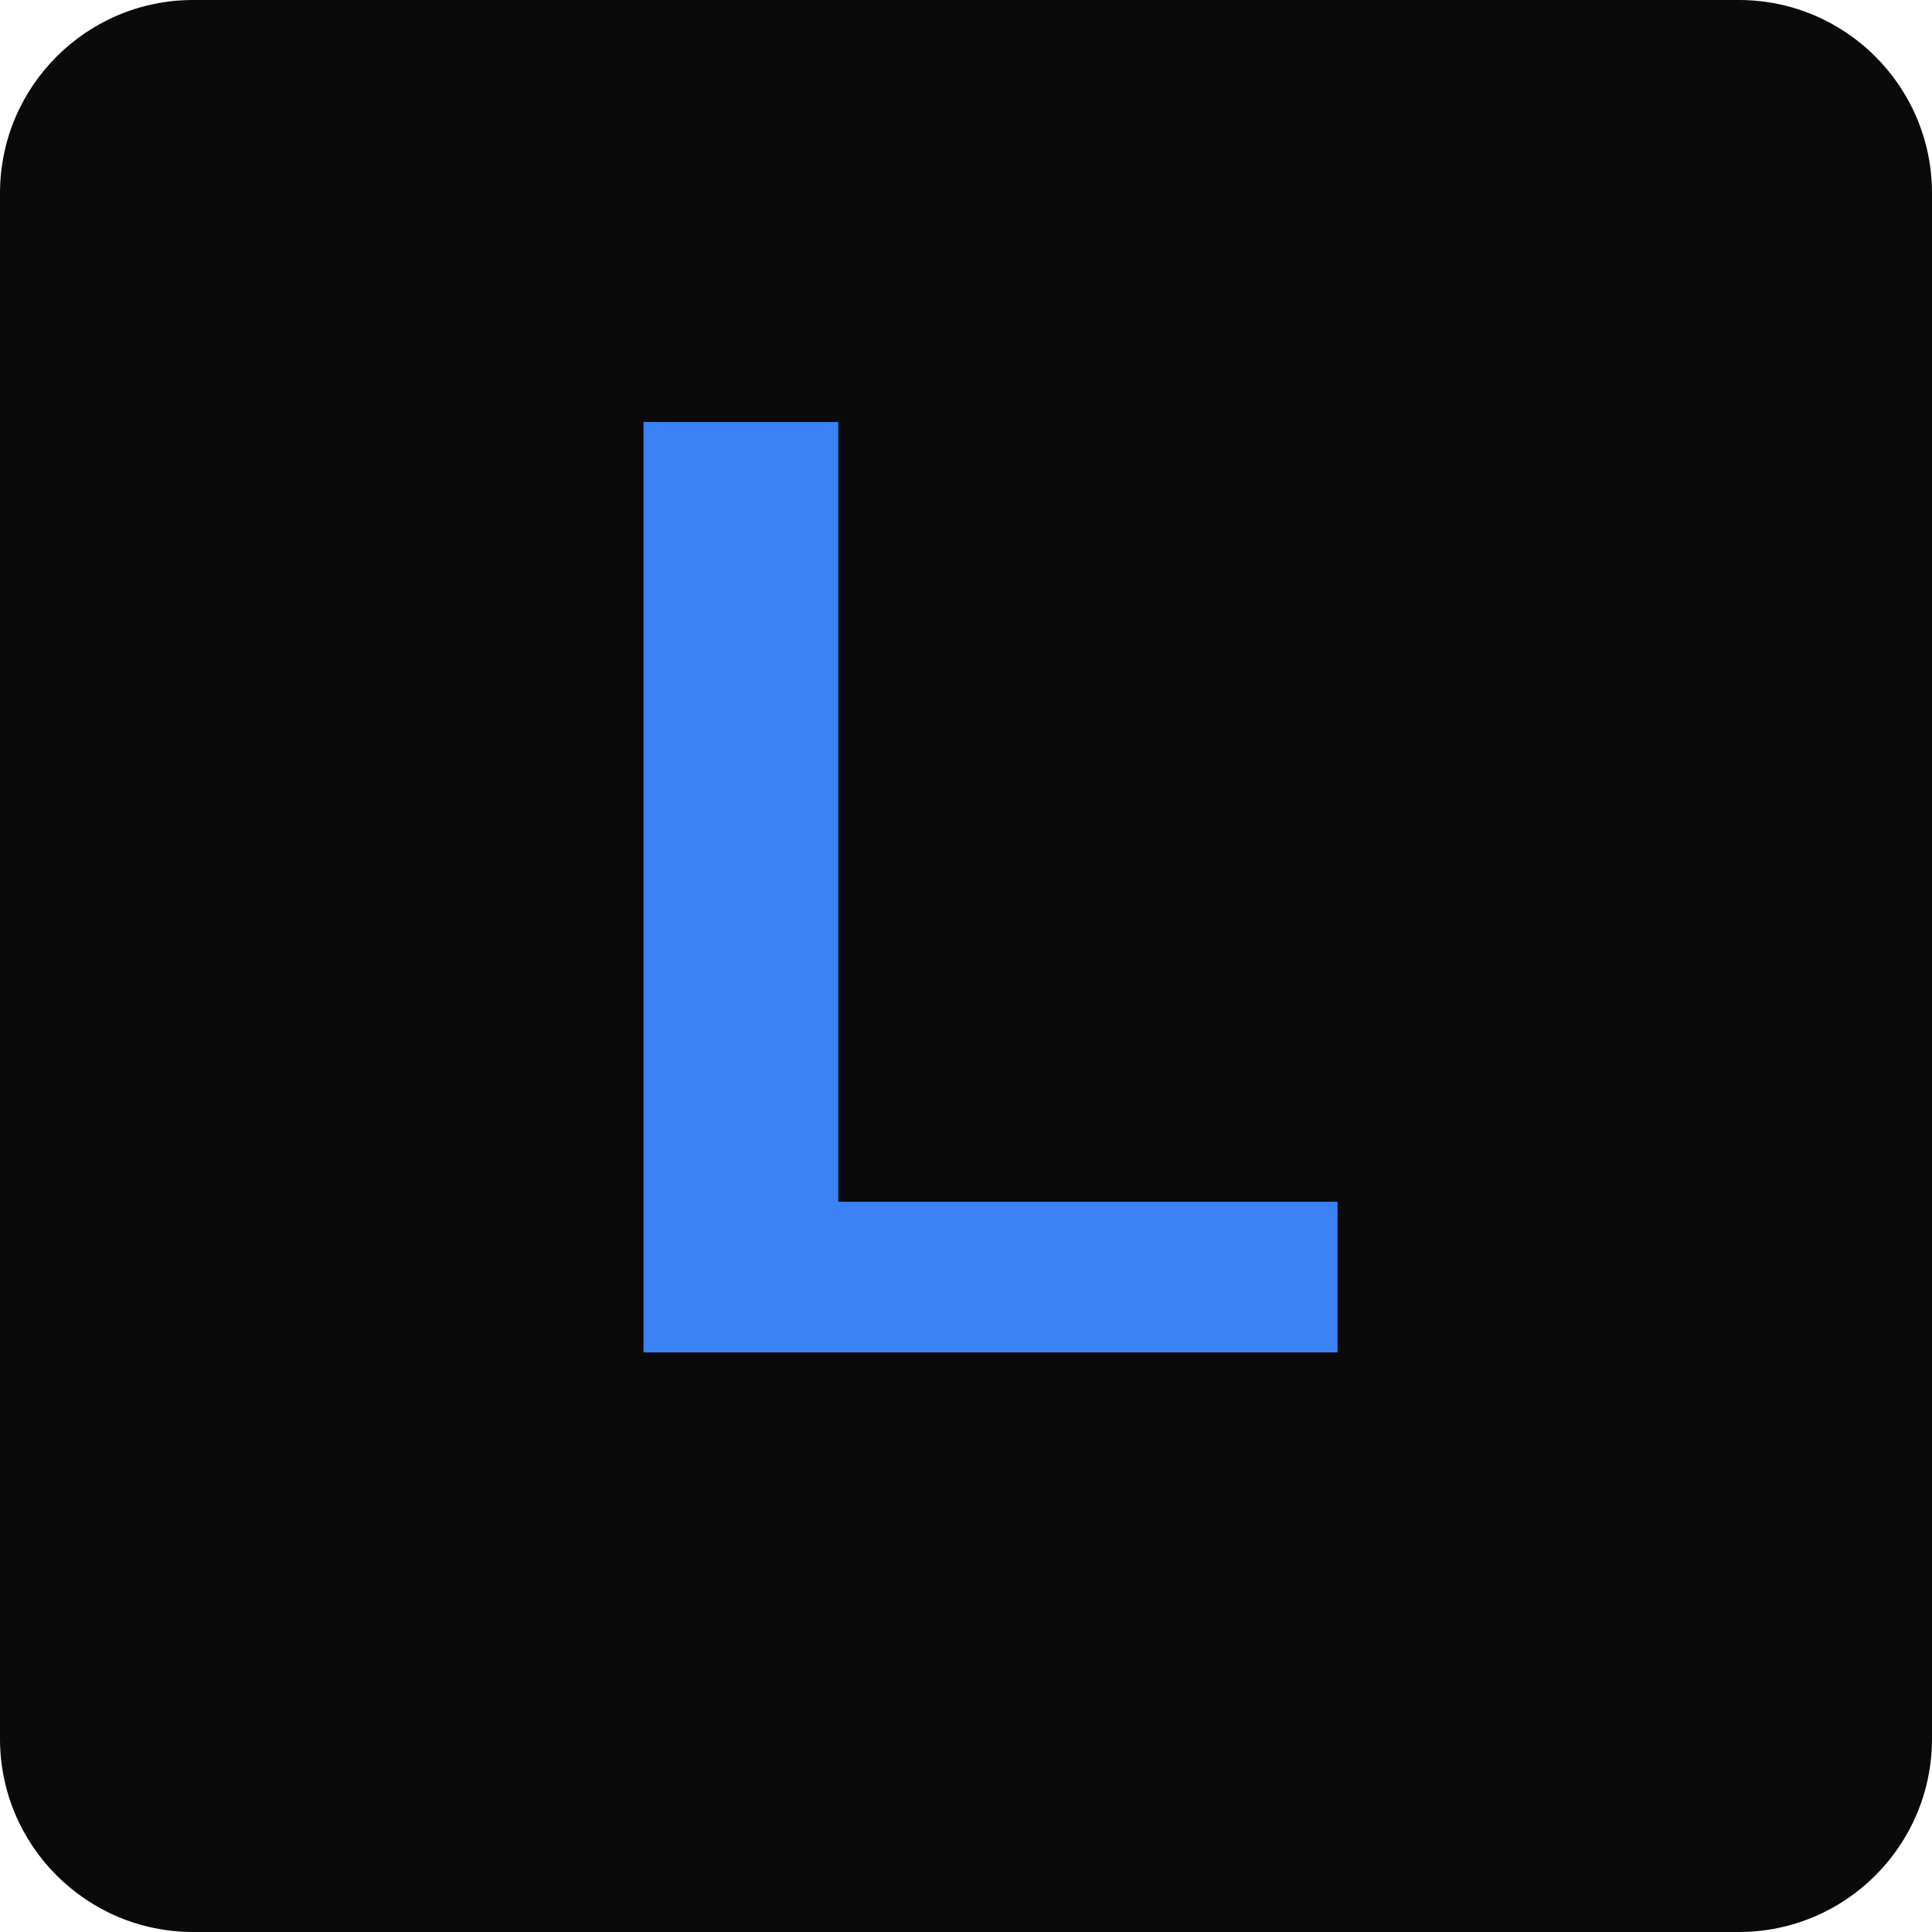
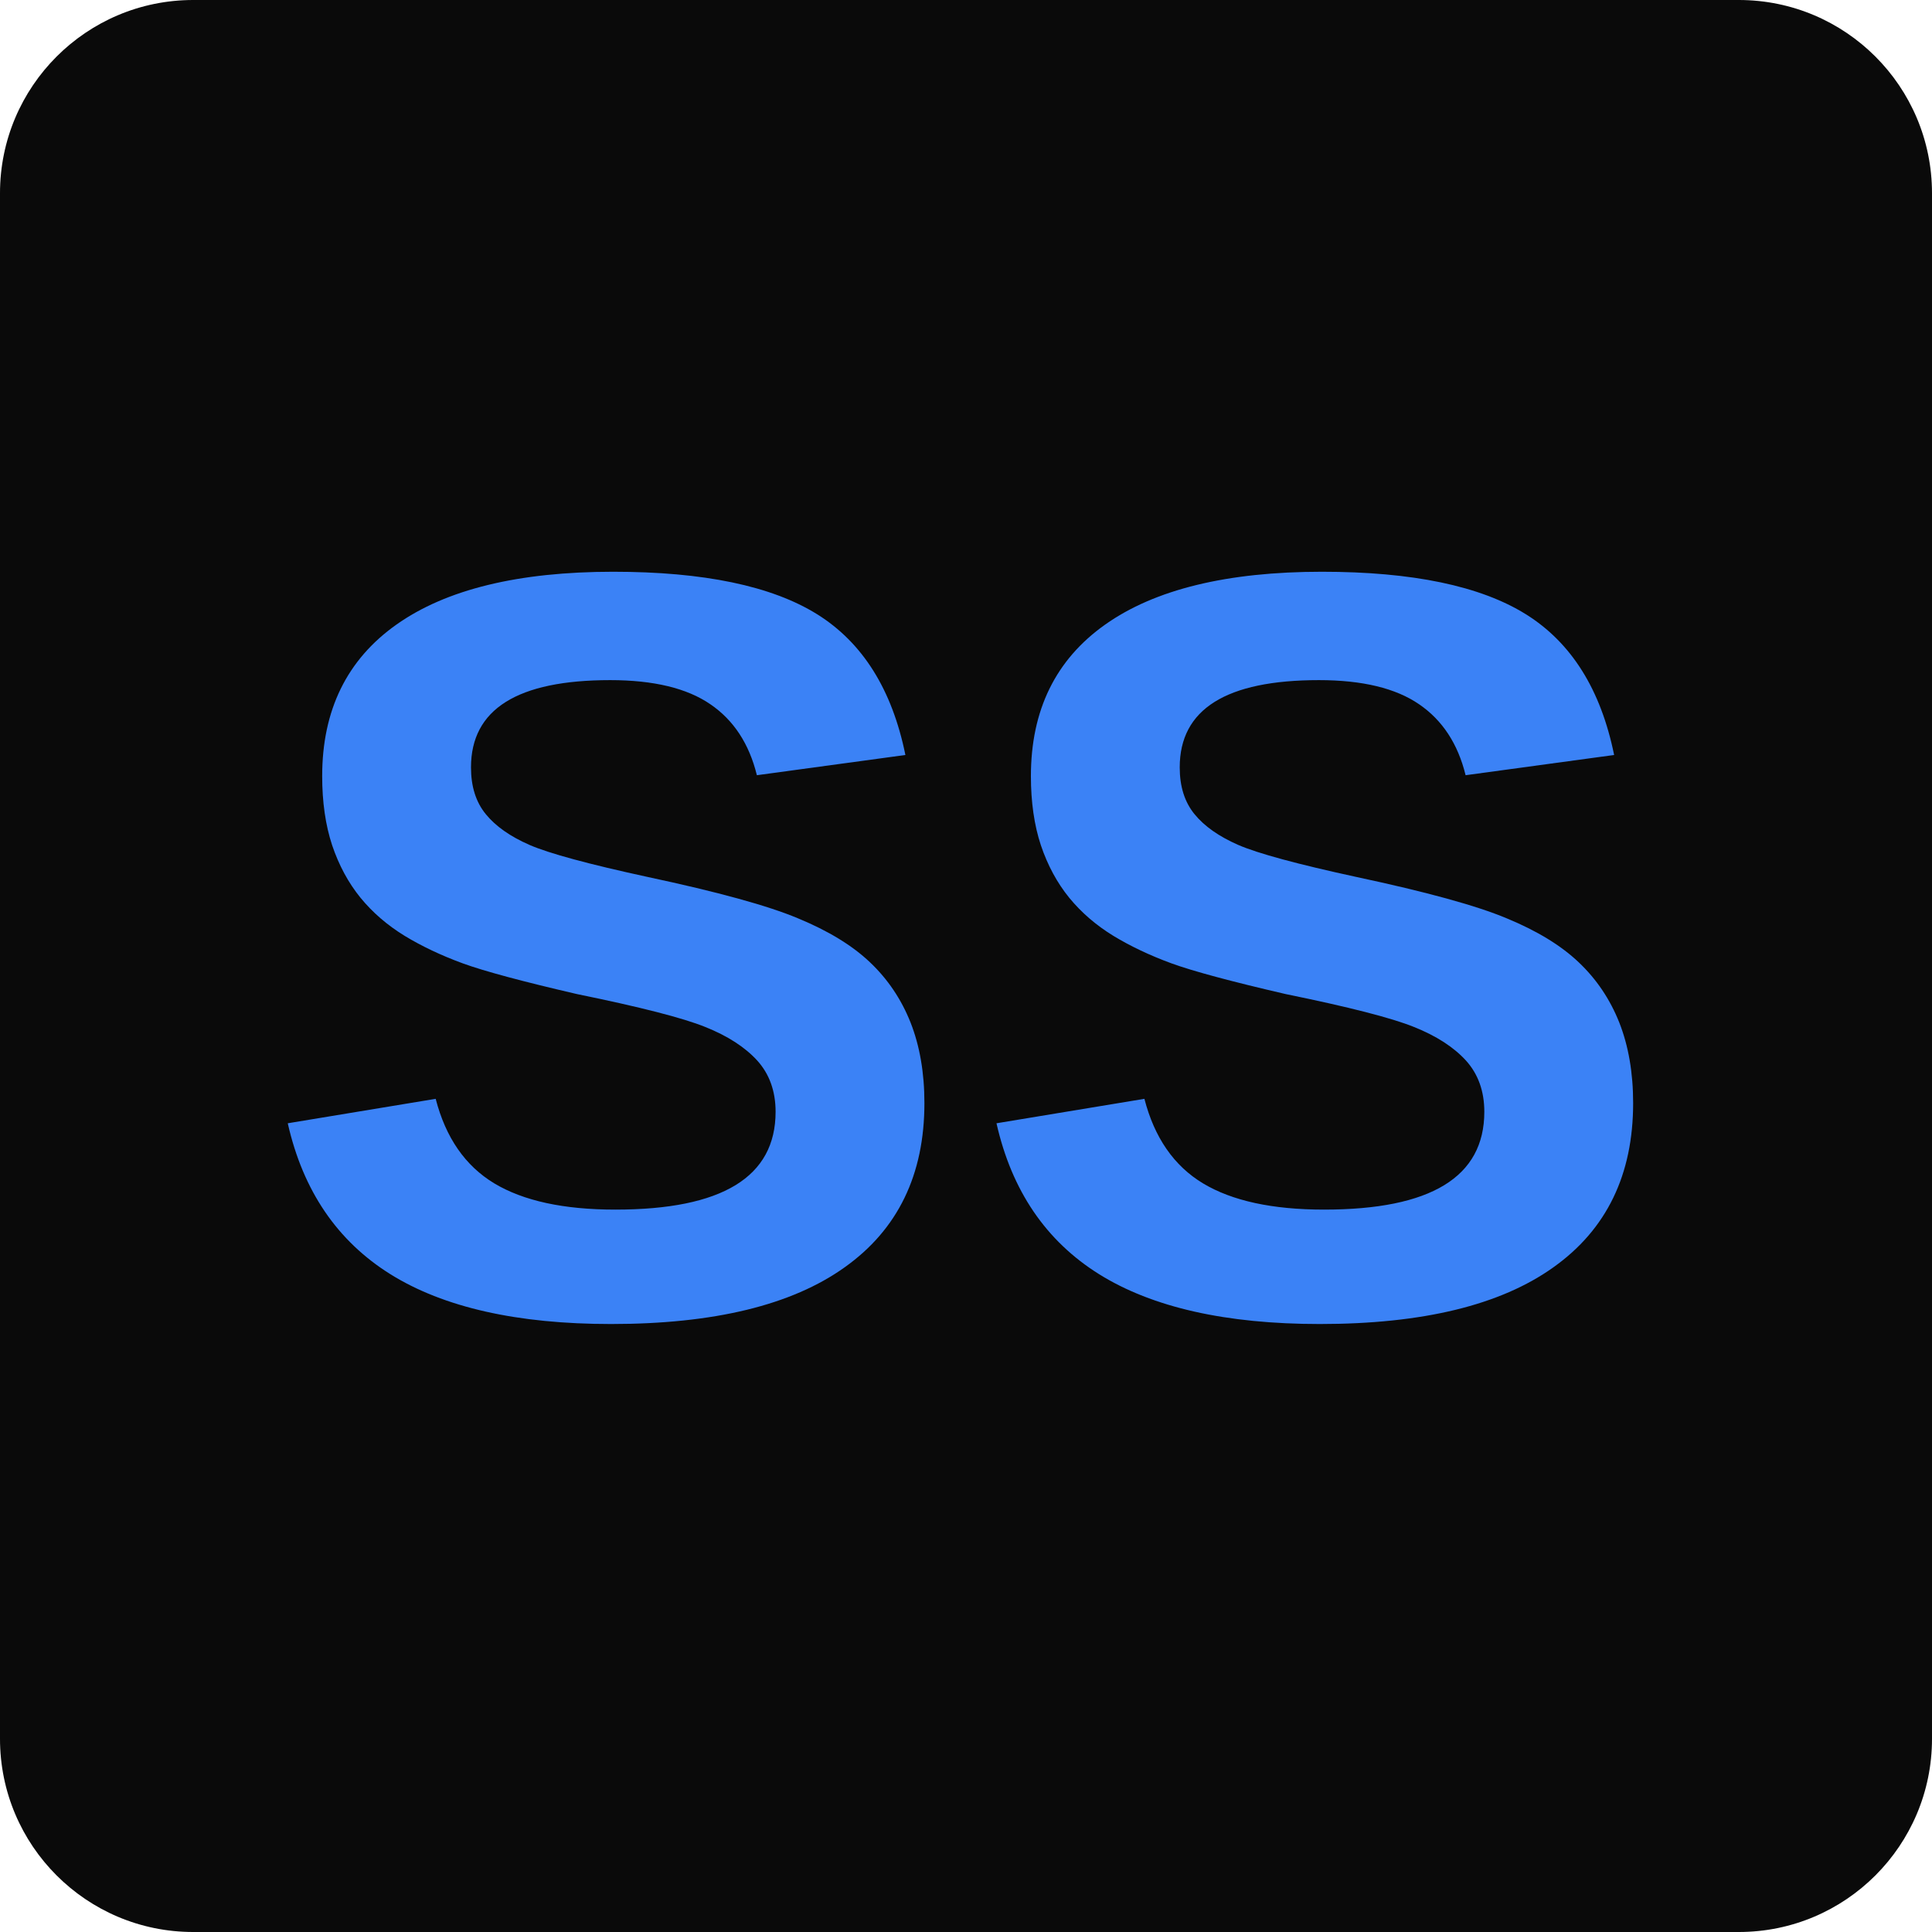
<svg xmlns="http://www.w3.org/2000/svg" viewBox="0 0 100 100">
  <rect width="100" height="100" fill="#0a0a0a" rx="10" />
-   <text x="50" y="70" font-size="70" font-weight="bold" fill="#3b82f6" text-anchor="middle" font-family="Arial, sans-serif">L</text>
+   <text x="50" y="68" font-size="55" font-weight="bold" fill="#3b82f6" text-anchor="middle" font-family="Arial, sans-serif">SS</text>
</svg>
